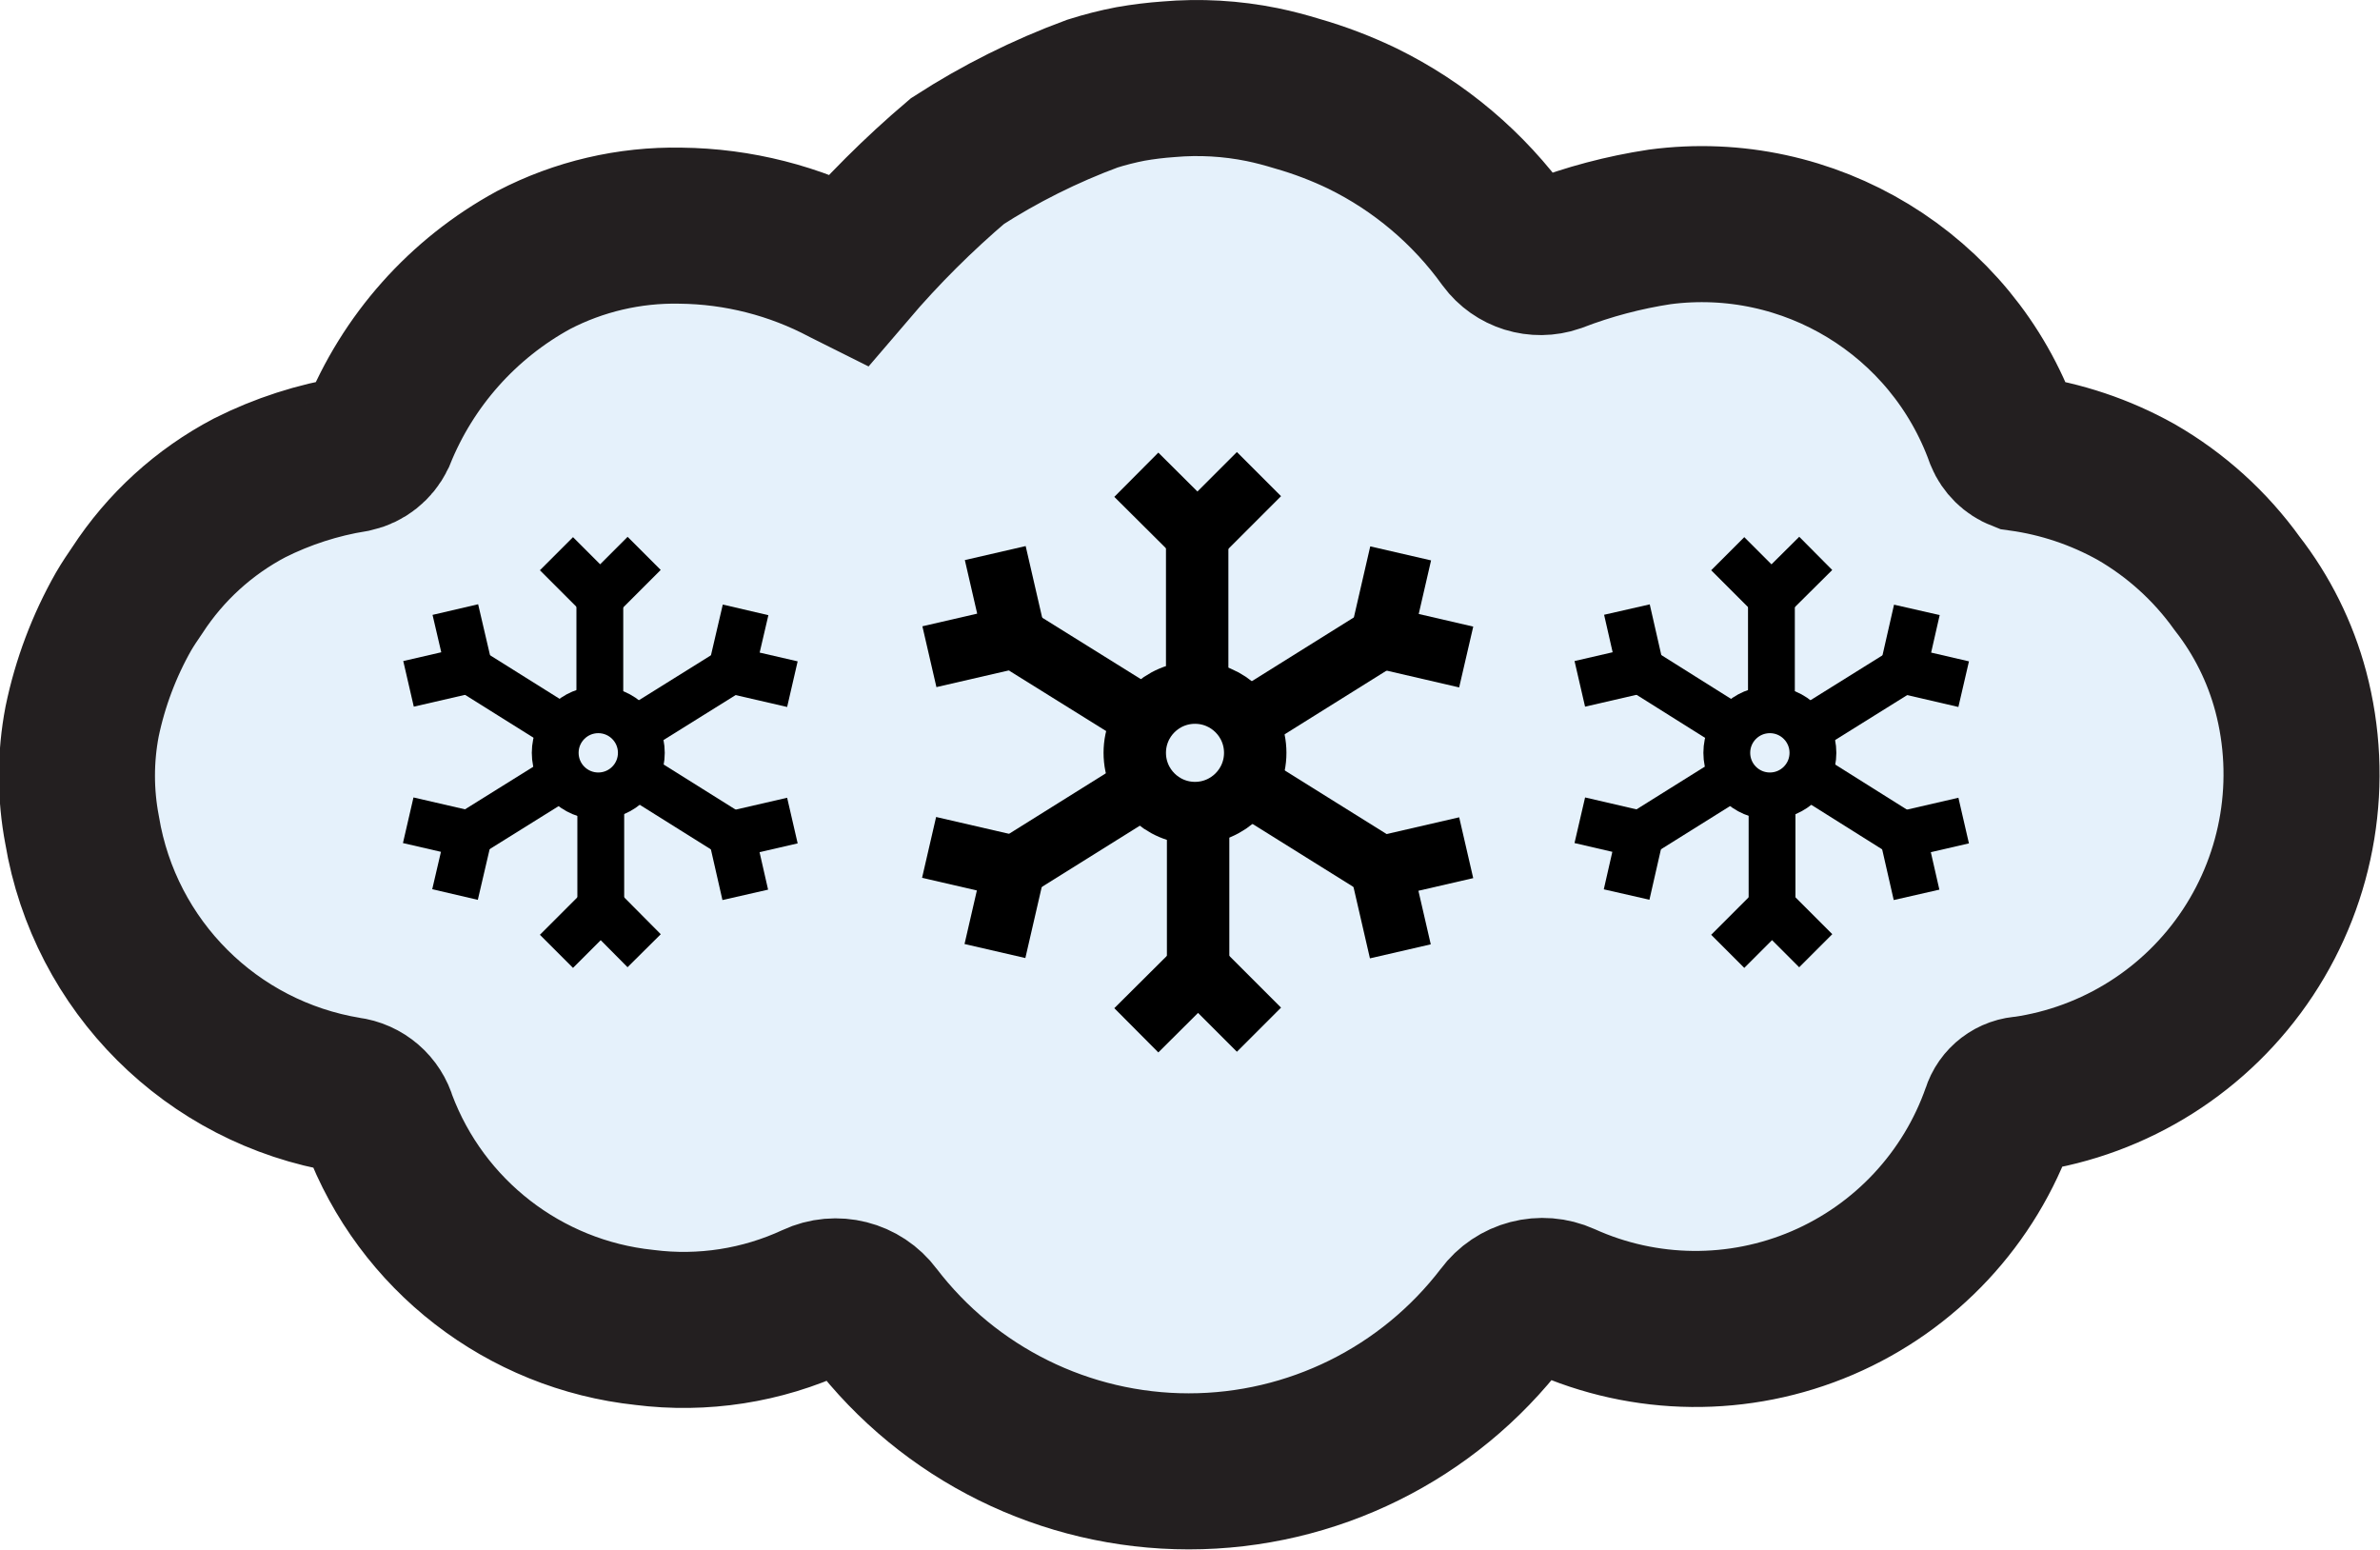
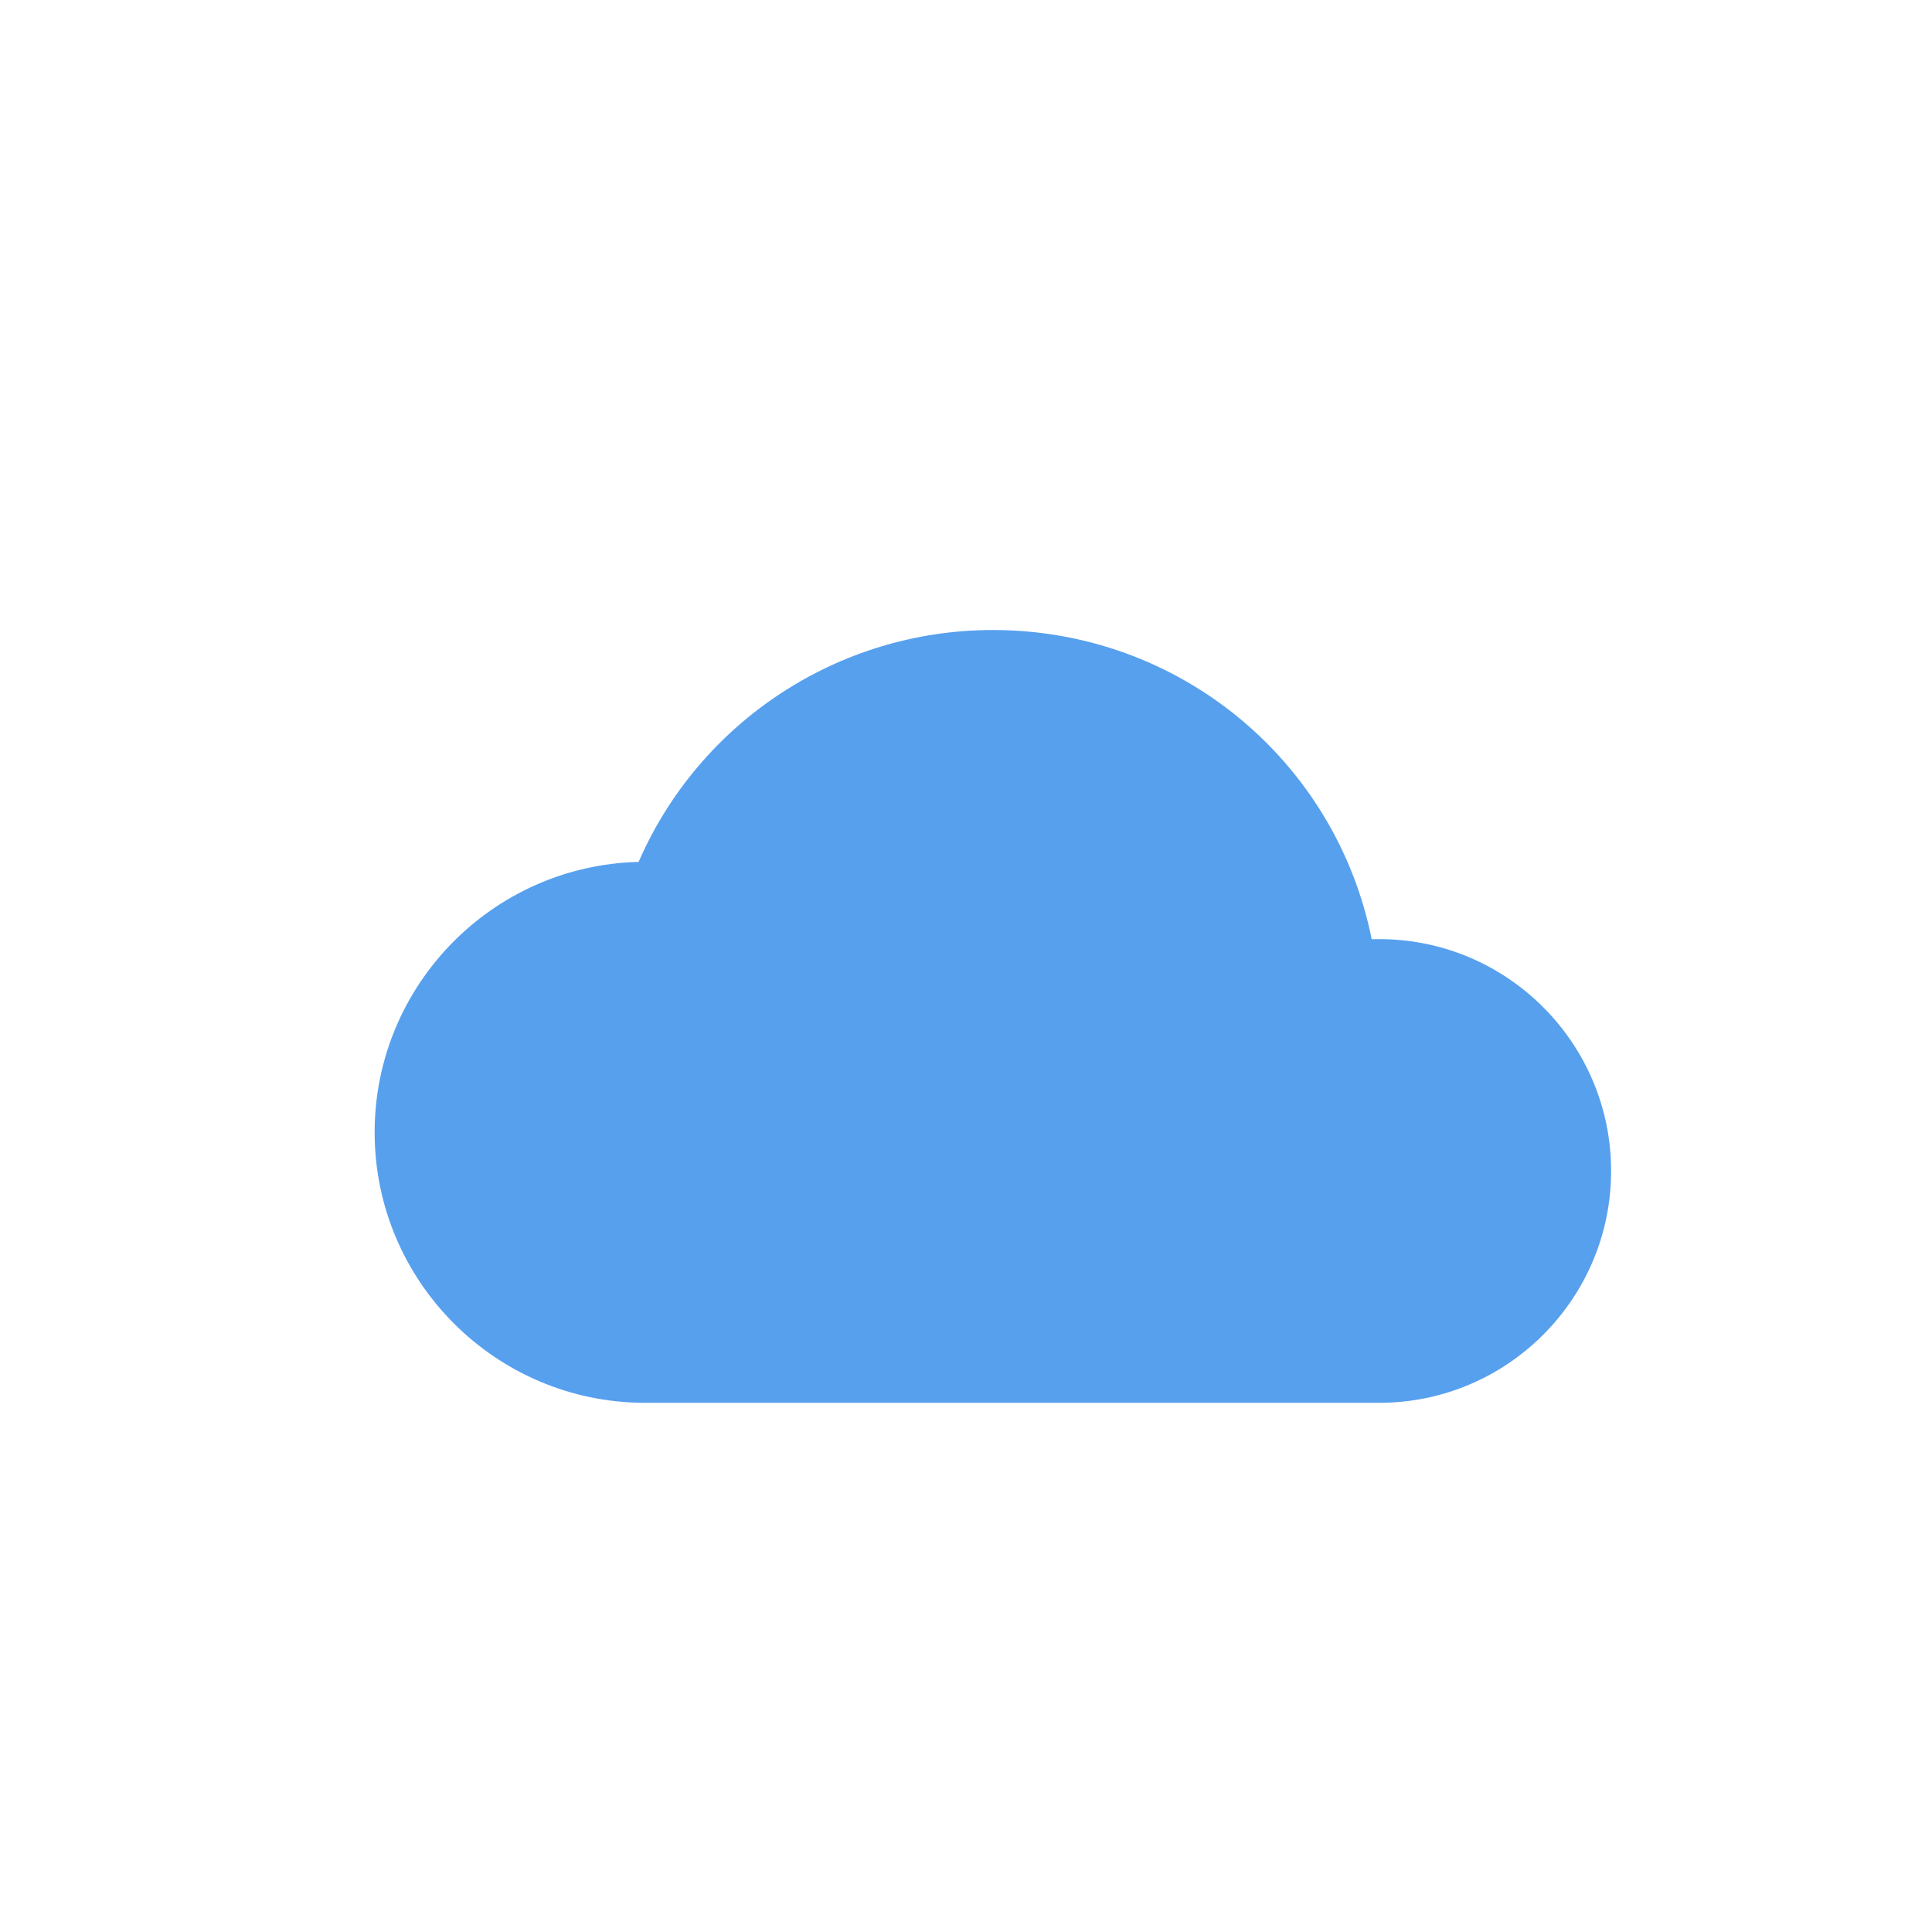
- <svg xmlns="http://www.w3.org/2000/svg" viewBox="0 0 76.26 49.64">
-   <defs>
-     <style>.cls-1{fill:#e5f1fb;}.cls-2,.cls-3,.cls-4{fill:none;stroke-miterlimit:10;}.cls-2,.cls-3{stroke:#000;}.cls-2{stroke-width:1.5px;}.cls-3{stroke-width:2px;}.cls-4{stroke:#231f20;stroke-width:5px;}</style>
-   </defs>
-   <g id="Layer_2" data-name="Layer 2">
-     <g id="Layer_1-2" data-name="Layer 1">
-       <path class="cls-1" d="M72.88,23.39A9.81,9.81,0,0,0,71,19.73a9.56,9.56,0,0,0-2.42-2.24A10.43,10.43,0,0,0,64.44,16c-.2,0-.45-.31-.54-.53A10,10,0,0,0,53.2,8.93a17.43,17.43,0,0,0-3.55.93,1.07,1.07,0,0,1-1.18-.41,11.86,11.86,0,0,0-4.6-3.91,13.08,13.08,0,0,0-2-.79c-.36-.1-.72-.2-1.1-.28a10.43,10.43,0,0,0-3-.18,12.07,12.07,0,0,0-1.2.14c-.57.09-1,.19-1.15.23l-.12,0a20.65,20.65,0,0,0-4.17,2,28.87,28.87,0,0,0-3.42,3.33l-.1-.05A11.38,11.38,0,0,0,22.43,8.7a9.79,9.79,0,0,0-4.56,1.08,10.75,10.75,0,0,0-4.72,5,2.17,2.17,0,0,1-1.34,1,10.8,10.8,0,0,0-2.84,1,9.33,9.33,0,0,0-3.54,3.14c-.15.21-.29.42-.43.65A11.67,11.67,0,0,0,3.68,24a8.8,8.8,0,0,0,0,3.34A10,10,0,0,0,12,35.56a1.16,1.16,0,0,1,1,.84,10.24,10.24,0,0,0,14,5.43,1,1,0,0,1,1.25.32,12.48,12.48,0,0,0,20.18.1,1,1,0,0,1,1.25-.31,10.16,10.16,0,0,0,14.14-5.52.84.84,0,0,1,.78-.57A10,10,0,0,0,72.88,23.39Z" />
-       <line class="cls-2" x1="19.22" y1="19.16" x2="19.22" y2="23.07" />
-       <polyline class="cls-2" points="17.83 17.74 19.23 19.14 20.64 17.73" />
-       <line class="cls-2" x1="19.25" y1="29.04" x2="19.25" y2="25.13" />
-       <polyline class="cls-2" points="20.64 30.46 19.25 29.06 17.83 30.48" />
-       <line class="cls-2" x1="23.42" y1="26.73" x2="20.1" y2="24.65" />
-       <polyline class="cls-2" points="23.88 28.67 23.44 26.74 25.39 26.29" />
-       <line class="cls-2" x1="15.05" y1="21.47" x2="18.37" y2="23.55" />
-       <polyline class="cls-2" points="14.59 19.53 15.04 21.46 13.09 21.91" />
-       <line class="cls-2" x1="15.05" y1="26.72" x2="18.37" y2="24.65" />
-       <polyline class="cls-2" points="14.58 28.66 15.03 26.73 13.08 26.28" />
-       <line class="cls-2" x1="23.42" y1="21.48" x2="20.1" y2="23.55" />
-       <polyline class="cls-2" points="23.89 19.54 23.44 21.47 25.39 21.92" />
-       <circle class="cls-2" cx="19.17" cy="24.12" r="1.38" />
-       <line class="cls-3" x1="38.36" y1="17.2" x2="38.36" y2="22.66" />
-       <polyline class="cls-3" points="36.41 15.21 38.37 17.16 40.34 15.19" />
-       <line class="cls-3" x1="38.39" y1="31" x2="38.39" y2="25.54" />
-       <polyline class="cls-3" points="40.34 32.99 38.39 31.04 36.41 33.01" />
-       <line class="cls-3" x1="44.22" y1="27.77" x2="39.59" y2="24.88" />
-       <polyline class="cls-3" points="44.87 30.48 44.25 27.79 46.98 27.16" />
-       <line class="cls-3" x1="32.53" y1="20.43" x2="37.17" y2="23.32" />
-       <polyline class="cls-3" points="31.89 17.72 32.51 20.41 29.78 21.04" />
-       <line class="cls-3" x1="32.53" y1="27.77" x2="37.17" y2="24.87" />
-       <polyline class="cls-3" points="31.88 30.47 32.5 27.78 29.77 27.15" />
-       <line class="cls-3" x1="44.23" y1="20.43" x2="39.59" y2="23.33" />
-       <polyline class="cls-3" points="44.88 17.73 44.26 20.42 46.98 21.05" />
-       <circle class="cls-3" cx="38.29" cy="24.12" r="1.93" />
-       <line class="cls-2" x1="56.76" y1="19.16" x2="56.76" y2="23.07" />
-       <polyline class="cls-2" points="55.36 17.74 56.76 19.14 58.18 17.73" />
-       <line class="cls-2" x1="56.78" y1="29.04" x2="56.78" y2="25.13" />
-       <polyline class="cls-2" points="58.18 30.46 56.78 29.06 55.36 30.48" />
-       <line class="cls-2" x1="60.95" y1="26.73" x2="57.64" y2="24.65" />
-       <polyline class="cls-2" points="61.41 28.67 60.97 26.74 62.92 26.29" />
-       <line class="cls-2" x1="52.59" y1="21.47" x2="55.9" y2="23.55" />
-       <polyline class="cls-2" points="52.13 19.53 52.57 21.46 50.62 21.91" />
-       <line class="cls-2" x1="52.59" y1="26.72" x2="55.9" y2="24.65" />
-       <polyline class="cls-2" points="52.12 28.66 52.56 26.73 50.62 26.28" />
-       <line class="cls-2" x1="60.96" y1="21.48" x2="57.64" y2="23.55" />
-       <polyline class="cls-2" points="61.42 19.54 60.98 21.47 62.92 21.92" />
-       <circle class="cls-2" cx="56.71" cy="24.12" r="1.38" />
-       <path class="cls-4" d="M73.4,22.15a9.69,9.69,0,0,0-1.72-3.46,10.33,10.33,0,0,0-3.24-2.93,10.58,10.58,0,0,0-3.7-1.24,1,1,0,0,1-.56-.55,10.26,10.26,0,0,0-11-6.7,16.1,16.1,0,0,0-3.36.89,1.4,1.4,0,0,1-1.58-.49A12.34,12.34,0,0,0,43.66,3.8a13.2,13.2,0,0,0-2.1-.8c-.36-.11-.73-.21-1.12-.29a10.53,10.53,0,0,0-3-.17,12,12,0,0,0-1.22.15A11,11,0,0,0,35,3a22.08,22.08,0,0,0-4.32,2.16,30.78,30.78,0,0,0-3.48,3.47l-.1-.05a11.55,11.55,0,0,0-5.3-1.35A9.79,9.79,0,0,0,17.1,8.33a11.12,11.12,0,0,0-5,5.62,1.12,1.12,0,0,1-.76.6A11.52,11.52,0,0,0,8,15.63a9.65,9.65,0,0,0-3.6,3.28c-.15.22-.3.44-.44.68a12.13,12.13,0,0,0-1.33,3.53,9.24,9.24,0,0,0,0,3.47,10.32,10.32,0,0,0,8.51,8.49,1.19,1.19,0,0,1,1,.86,10.24,10.24,0,0,0,8.51,6.59,10,10,0,0,0,5.47-.85,1.55,1.55,0,0,1,1.9.48,12.67,12.67,0,0,0,20.14,0,1.57,1.57,0,0,1,1.91-.5,10.32,10.32,0,0,0,14-6,.85.85,0,0,1,.79-.6A10.36,10.36,0,0,0,73.4,22.15Z" />
+ <svg xmlns="http://www.w3.org/2000/svg" width="800" height="800">
+   <style>
+   #e55c3fdwds5k4_to {animation: e55c3fdwds5k4_to__to 3000ms linear infinite normal forwards}@keyframes e55c3fdwds5k4_to__to { 0% {transform: translate(63.984px,-64px)} 33.333% {transform: translate(205.5067px,-14px)} 100% {transform: translate(-106.7197px,96px)} }#e55c3fdwds5k4 {animation: e55c3fdwds5k4_f_o 3000ms linear infinite normal forwards}@keyframes e55c3fdwds5k4_f_o { 0% {fill-opacity: 0} 33.333% {fill-opacity: 1} 83.333% {fill-opacity: 1} 100% {fill-opacity: 0} }#e55c3fdwds5k5_to {animation: e55c3fdwds5k5_to__to 3000ms linear infinite normal forwards}@keyframes e55c3fdwds5k5_to__to { 0% {transform: translate(-219.9523px,-78.43437px)} 33.333% {transform: translate(-219.9523px,-78.43437px)} 100% {transform: translate(86.43166px,16px)} }#e55c3fdwds5k5 {animation: e55c3fdwds5k5_f_o 3000ms linear infinite normal forwards}@keyframes e55c3fdwds5k5_f_o { 0% {fill-opacity: 0} 33.333% {fill-opacity: 0} 50% {fill-opacity: 1} 83.333% {fill-opacity: 1} 100% {fill-opacity: 0} }
+  </style>
+   <g class="layer">
+     <path d="m571.128,388.872c-1.024,0 -2.048,0 -3.136,0.032c-14.912,-74.016 -79.776,-128.032 -156.864,-128.032c-64.032,0 -121.504,38.112 -146.688,96.032c-60.512,1.44 -109.312,51.104 -109.312,111.968c0,61.76 50.24,112 112,112l304,0c52.928,0 96,-43.072 96,-96c0,-52.928 -43.072,-96 -96,-96z" fill="#57A0EE" id="e55c3fdwds5k2" />
+     <g id="e55c3fdwds5k3">
+       <g id="e55c3fdwds5k4_to" transform="translate(63.984,-64)">
+         <path d="m430.264,516.872c-4.448,-7.68 -14.24,-10.304 -21.856,-5.856l-45.28,26.144l0,-52.288c0,-8.832 -7.168,-16 -16,-16c-8.832,0 -16,7.168 -16,16l0,52.288l-45.28,-26.144c-7.648,-4.448 -17.44,-1.824 -21.856,5.856c-4.416,7.648 -1.792,17.44 5.856,21.856l45.312,26.144l-45.312,26.144c-7.648,4.416 -10.272,14.208 -5.856,21.856c2.976,5.12 8.352,8 13.888,8c2.72,0 5.472,-0.672 8,-2.144l45.248,-26.144l0,52.288c0,8.832 7.168,16 16,16c8.832,0 16,-7.168 16,-16l0,-52.288l45.28,26.144c2.528,1.472 5.28,2.144 8,2.144c5.536,0 10.912,-2.88 13.888,-8c4.416,-7.648 1.792,-17.44 -5.856,-21.856l-45.344,-26.144l45.312,-26.144c7.648,-4.416 10.272,-14.208 5.856,-21.856z" fill="rgb(207,216,220)" fill-opacity="0" id="e55c3fdwds5k4" />
+       </g>
+       <g id="e55c3fdwds5k5_to" transform="translate(-219.9523,-78.43437)">
+         <path d="m572.696,687.016l-17.6,-10.144l17.6,-10.144c7.648,-4.416 10.272,-14.176 5.856,-21.856c-4.416,-7.68 -14.208,-10.304 -21.856,-5.856l-17.568,10.144l0,-20.288c0,-8.832 -7.168,-16 -16,-16c-8.832,0 -16,7.168 -16,16l0,20.288l-17.568,-10.144c-7.616,-4.416 -17.44,-1.792 -21.824,5.856c-4.448,7.648 -1.824,17.44 5.856,21.856l17.568,10.144l-17.6,10.144c-7.648,4.416 -10.272,14.208 -5.824,21.856c2.944,5.12 8.352,8 13.856,8c2.72,0 5.472,-0.672 8,-2.144l17.536,-10.144l0,20.288c0,8.832 7.168,16 16,16c8.832,0 16,-7.168 16,-16l0,-20.288l17.568,10.144c2.528,1.472 5.28,2.144 8,2.144c5.504,0 10.912,-2.88 13.856,-8c4.416,-7.648 1.792,-17.44 -5.856,-21.856z" fill="rgb(207,216,220)" fill-opacity="0" id="e55c3fdwds5k5" />
+       </g>
    </g>
  </g>
</svg>
